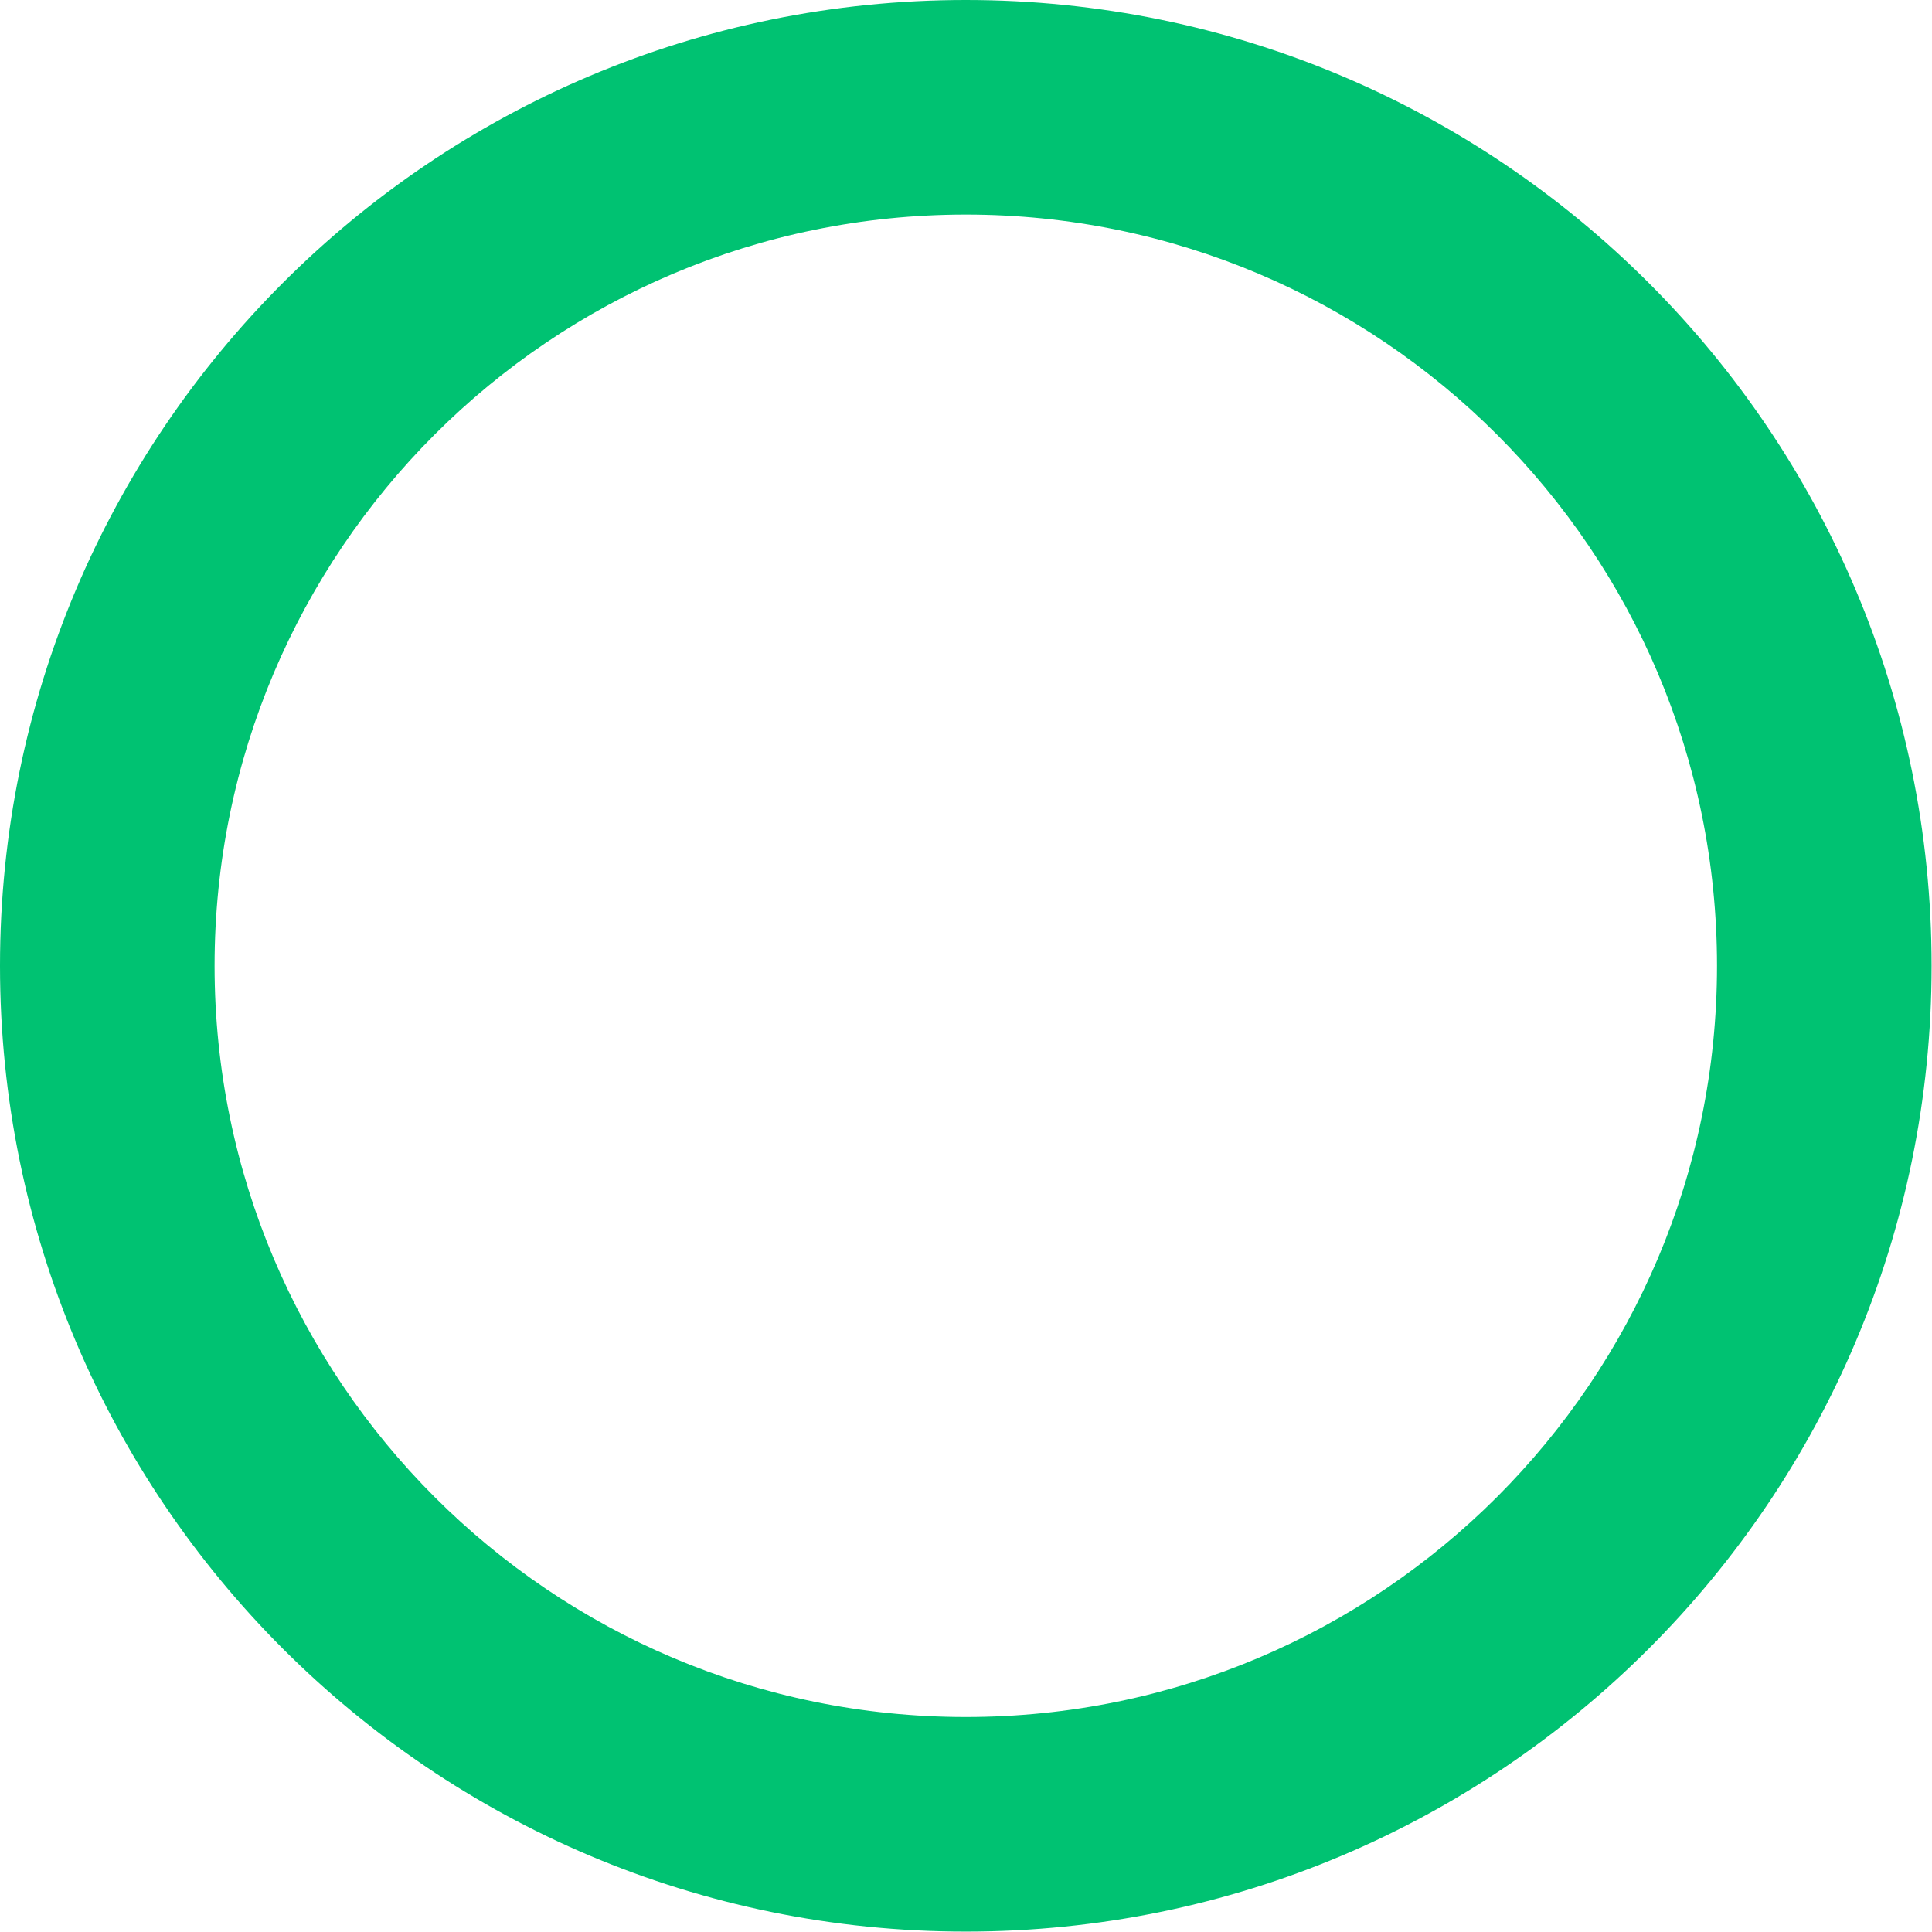
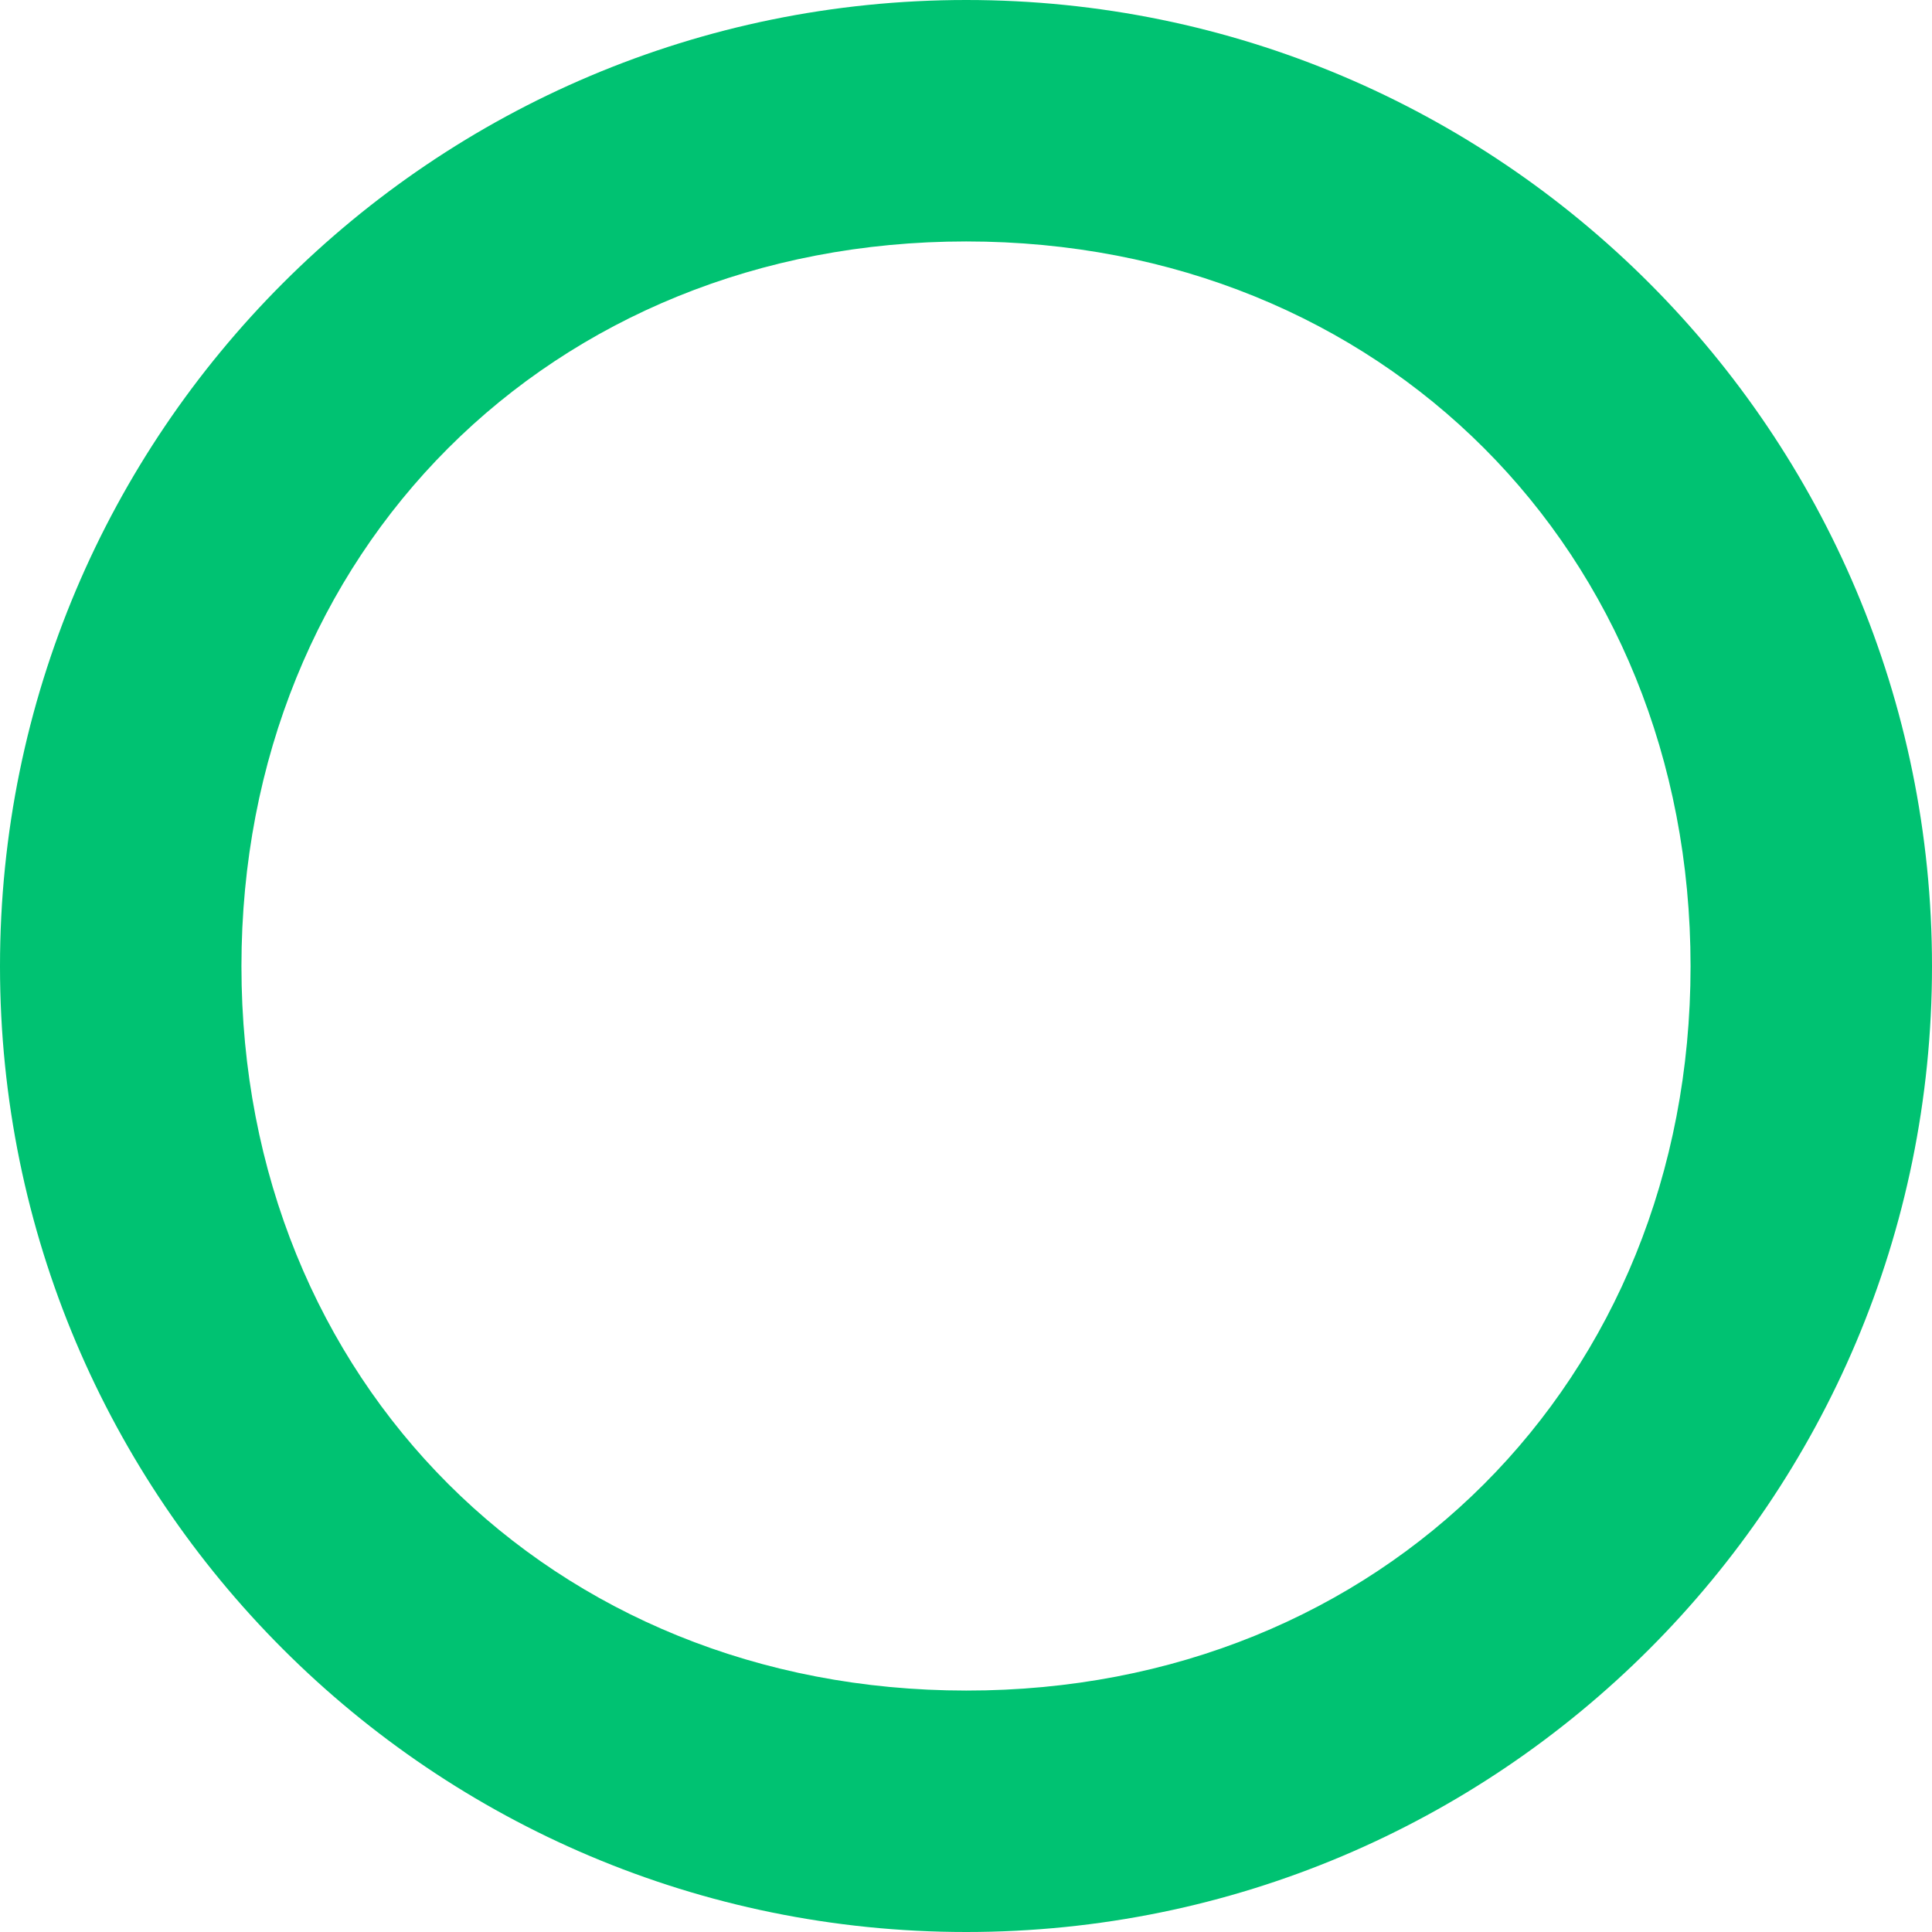
- <svg xmlns="http://www.w3.org/2000/svg" id="svg8" version="1.1" viewBox="0 0 4.763 4.763" height="18" width="18">
+ <svg xmlns="http://www.w3.org/2000/svg" width="16" height="16" viewBox="0 0 4.233 4.233" version="1.1" id="svg8">
  <defs id="defs2" />
-   <path id="path816-3" d="M 2.381,-1.0000001e-8 A 2.381,2.381 0 0 0 0,2.381 a 2.381,2.381 0 0 0 2.381,2.381 2.381,2.381 0 0 0 2.381,-2.381 A 2.381,2.381 0 0 0 2.381,-1.0000001e-8 Z m 0,0.529 A 1.852,1.852 0 0 1 4.233,2.381 1.852,1.852 0 0 1 2.381,4.233 1.852,1.852 0 0 1 0.529,2.381 1.852,1.852 0 0 1 2.381,0.529 Z" style="opacity:1;fill:#00c272;fill-opacity:1;stroke:none;stroke-width:0.163;stroke-linejoin:round;stroke-miterlimit:4;stroke-dasharray:none;stroke-dashoffset:0;stroke-opacity:1;paint-order:stroke fill markers" />
+   <path style="opacity:1;fill:#00c272;fill-opacity:1;stroke:none;stroke-width:0.145;stroke-linejoin:round;stroke-miterlimit:4;stroke-dasharray:none;stroke-dashoffset:0;stroke-opacity:1;paint-order:stroke fill markers" d="M 2.117,0 C 0.948,5.522847e-8 5.522847e-8,0.948 0,2.117 5.5228469e-8,3.286 0.948,4.233 2.117,4.233 3.286,4.233 4.233,3.286 4.233,2.117 4.233,0.948 3.286,5.522847e-8 2.117,0 Z m 0,0.529 c 0.909,-5e-8 1.587,0.678 1.587,1.588 0,0.909 -0.678,1.588 -1.587,1.587 -0.909,0 -1.588,-0.678 -1.588,-1.587 5e-8,-0.909 0.678,-1.588 1.588,-1.588 z" id="path816-3" />
</svg>
